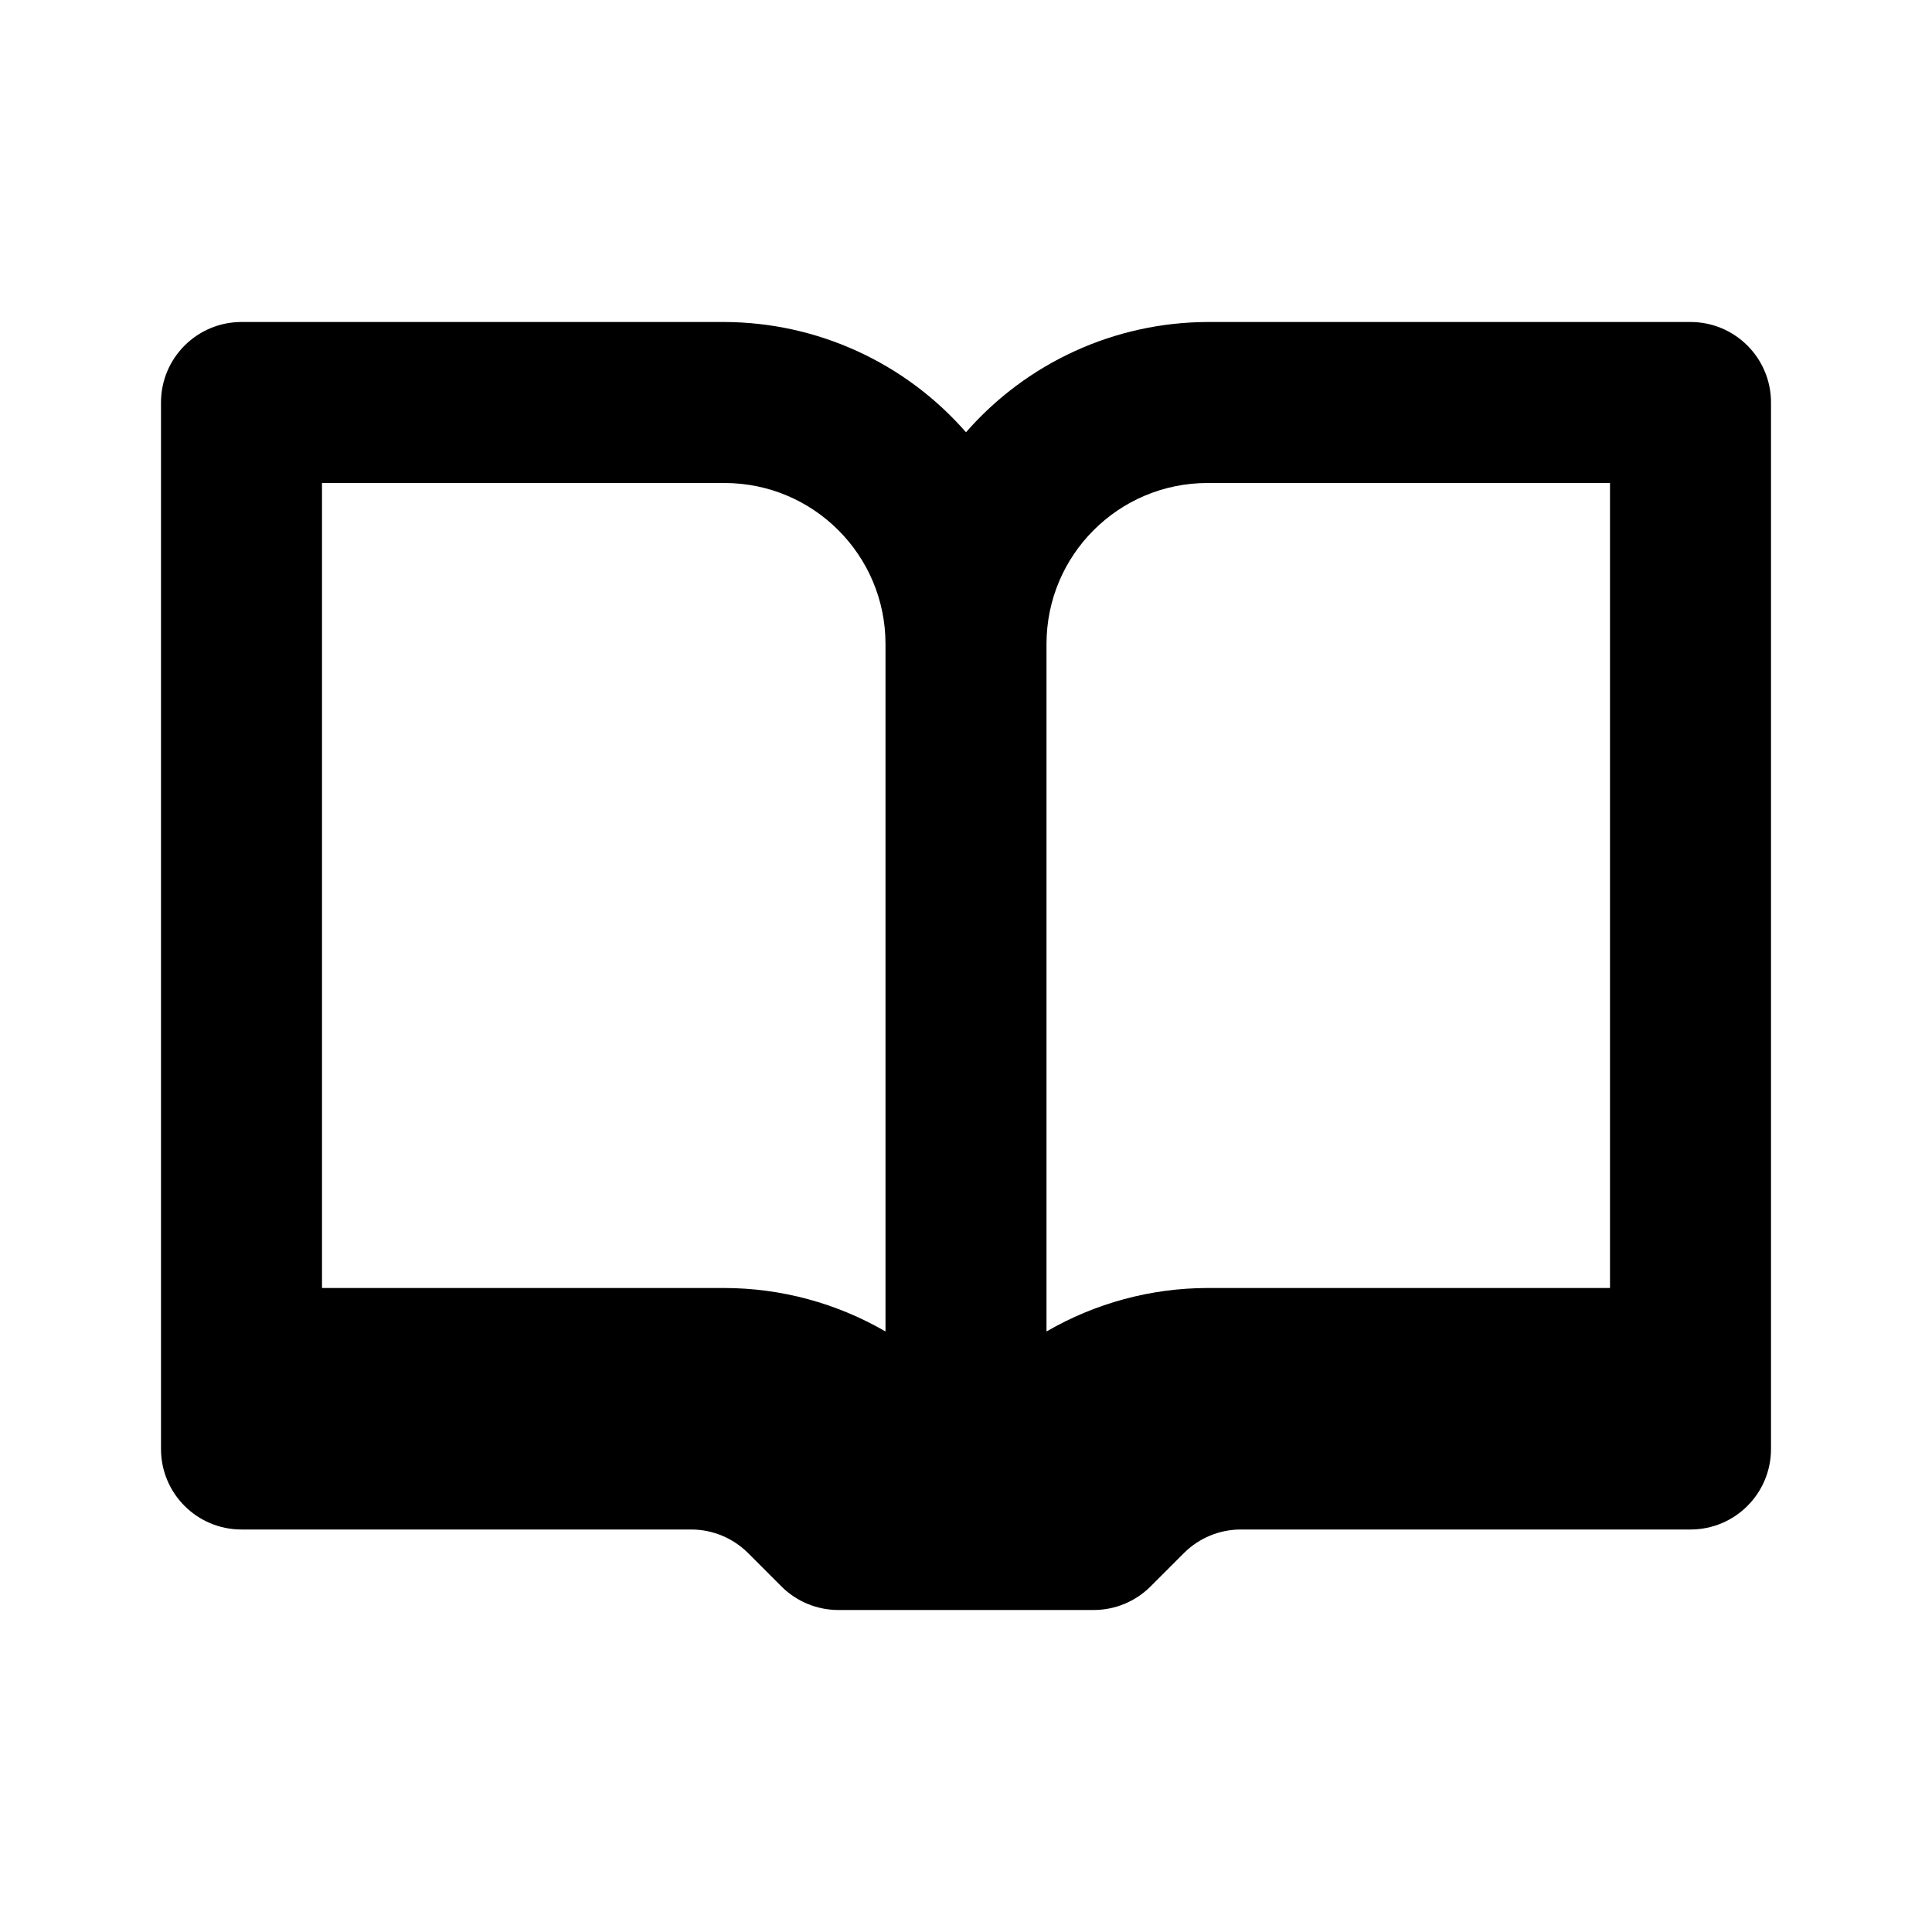
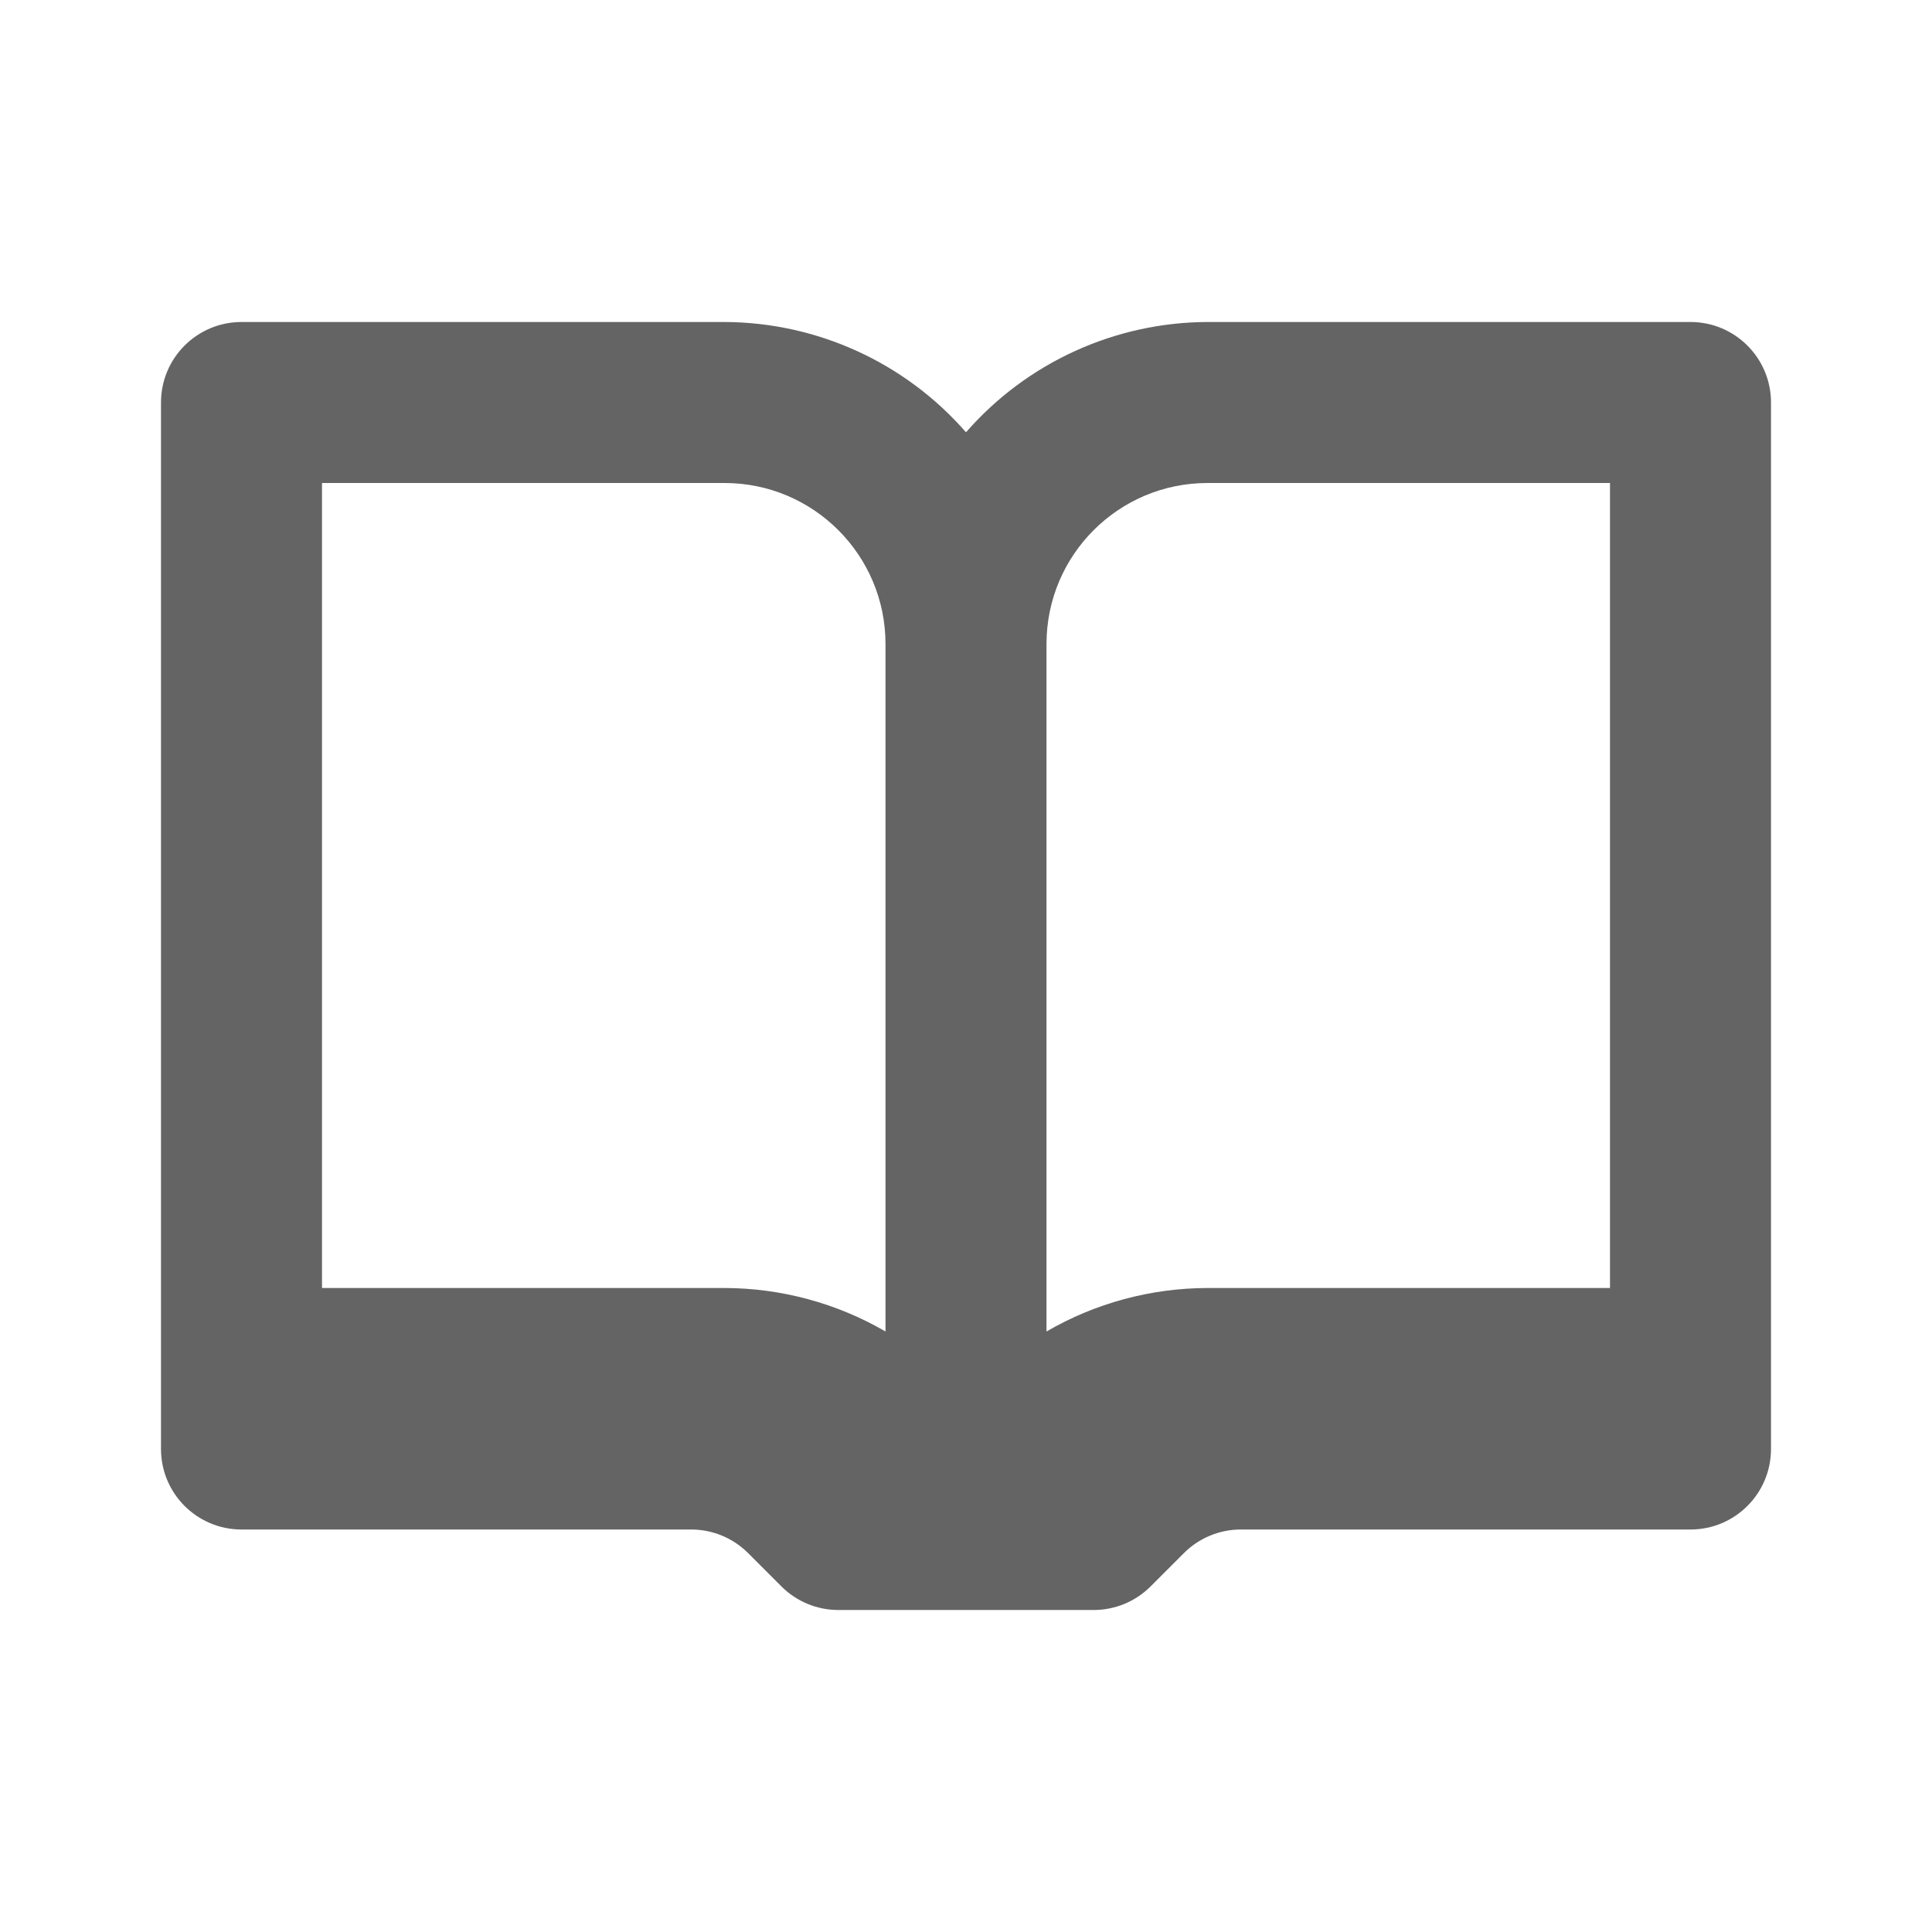
<svg xmlns="http://www.w3.org/2000/svg" t="1649727441375" class="icon" viewBox="0 0 1024 1024" version="1.1" p-id="16268" width="200" height="200">
-   <path d="M896 170.667h-256a170.667 170.667 0 0 0-128 58.453A170.667 170.667 0 0 0 384 170.667H128a42.667 42.667 0 0 0-42.667 42.667v554.667a42.667 42.667 0 0 0 42.667 42.667h238.507a42.667 42.667 0 0 1 29.867 12.373l17.92 17.92a42.667 42.667 0 0 0 29.867 12.373h135.68a42.667 42.667 0 0 0 29.867-12.373l17.92-17.92a42.667 42.667 0 0 1 29.867-12.373H896a42.667 42.667 0 0 0 42.667-42.667V213.333a42.667 42.667 0 0 0-42.667-42.667zM469.333 705.707A170.667 170.667 0 0 0 384 682.667H170.667V256h213.333a85.333 85.333 0 0 1 85.333 85.333z m384-23.04h-213.333a170.667 170.667 0 0 0-85.333 23.04V341.333a85.333 85.333 0 0 1 85.333-85.333h213.333z" p-id="16269" fill="#000000" />
+   <path d="M896 170.667h-256a170.667 170.667 0 0 0-128 58.453A170.667 170.667 0 0 0 384 170.667H128a42.667 42.667 0 0 0-42.667 42.667v554.667a42.667 42.667 0 0 0 42.667 42.667h238.507a42.667 42.667 0 0 1 29.867 12.373l17.92 17.92a42.667 42.667 0 0 0 29.867 12.373h135.68a42.667 42.667 0 0 0 29.867-12.373l17.92-17.92a42.667 42.667 0 0 1 29.867-12.373H896a42.667 42.667 0 0 0 42.667-42.667V213.333a42.667 42.667 0 0 0-42.667-42.667zM469.333 705.707A170.667 170.667 0 0 0 384 682.667H170.667V256h213.333a85.333 85.333 0 0 1 85.333 85.333z m384-23.04h-213.333a170.667 170.667 0 0 0-85.333 23.04V341.333a85.333 85.333 0 0 1 85.333-85.333h213.333z" p-id="16269" fill="#646464" />
</svg>
